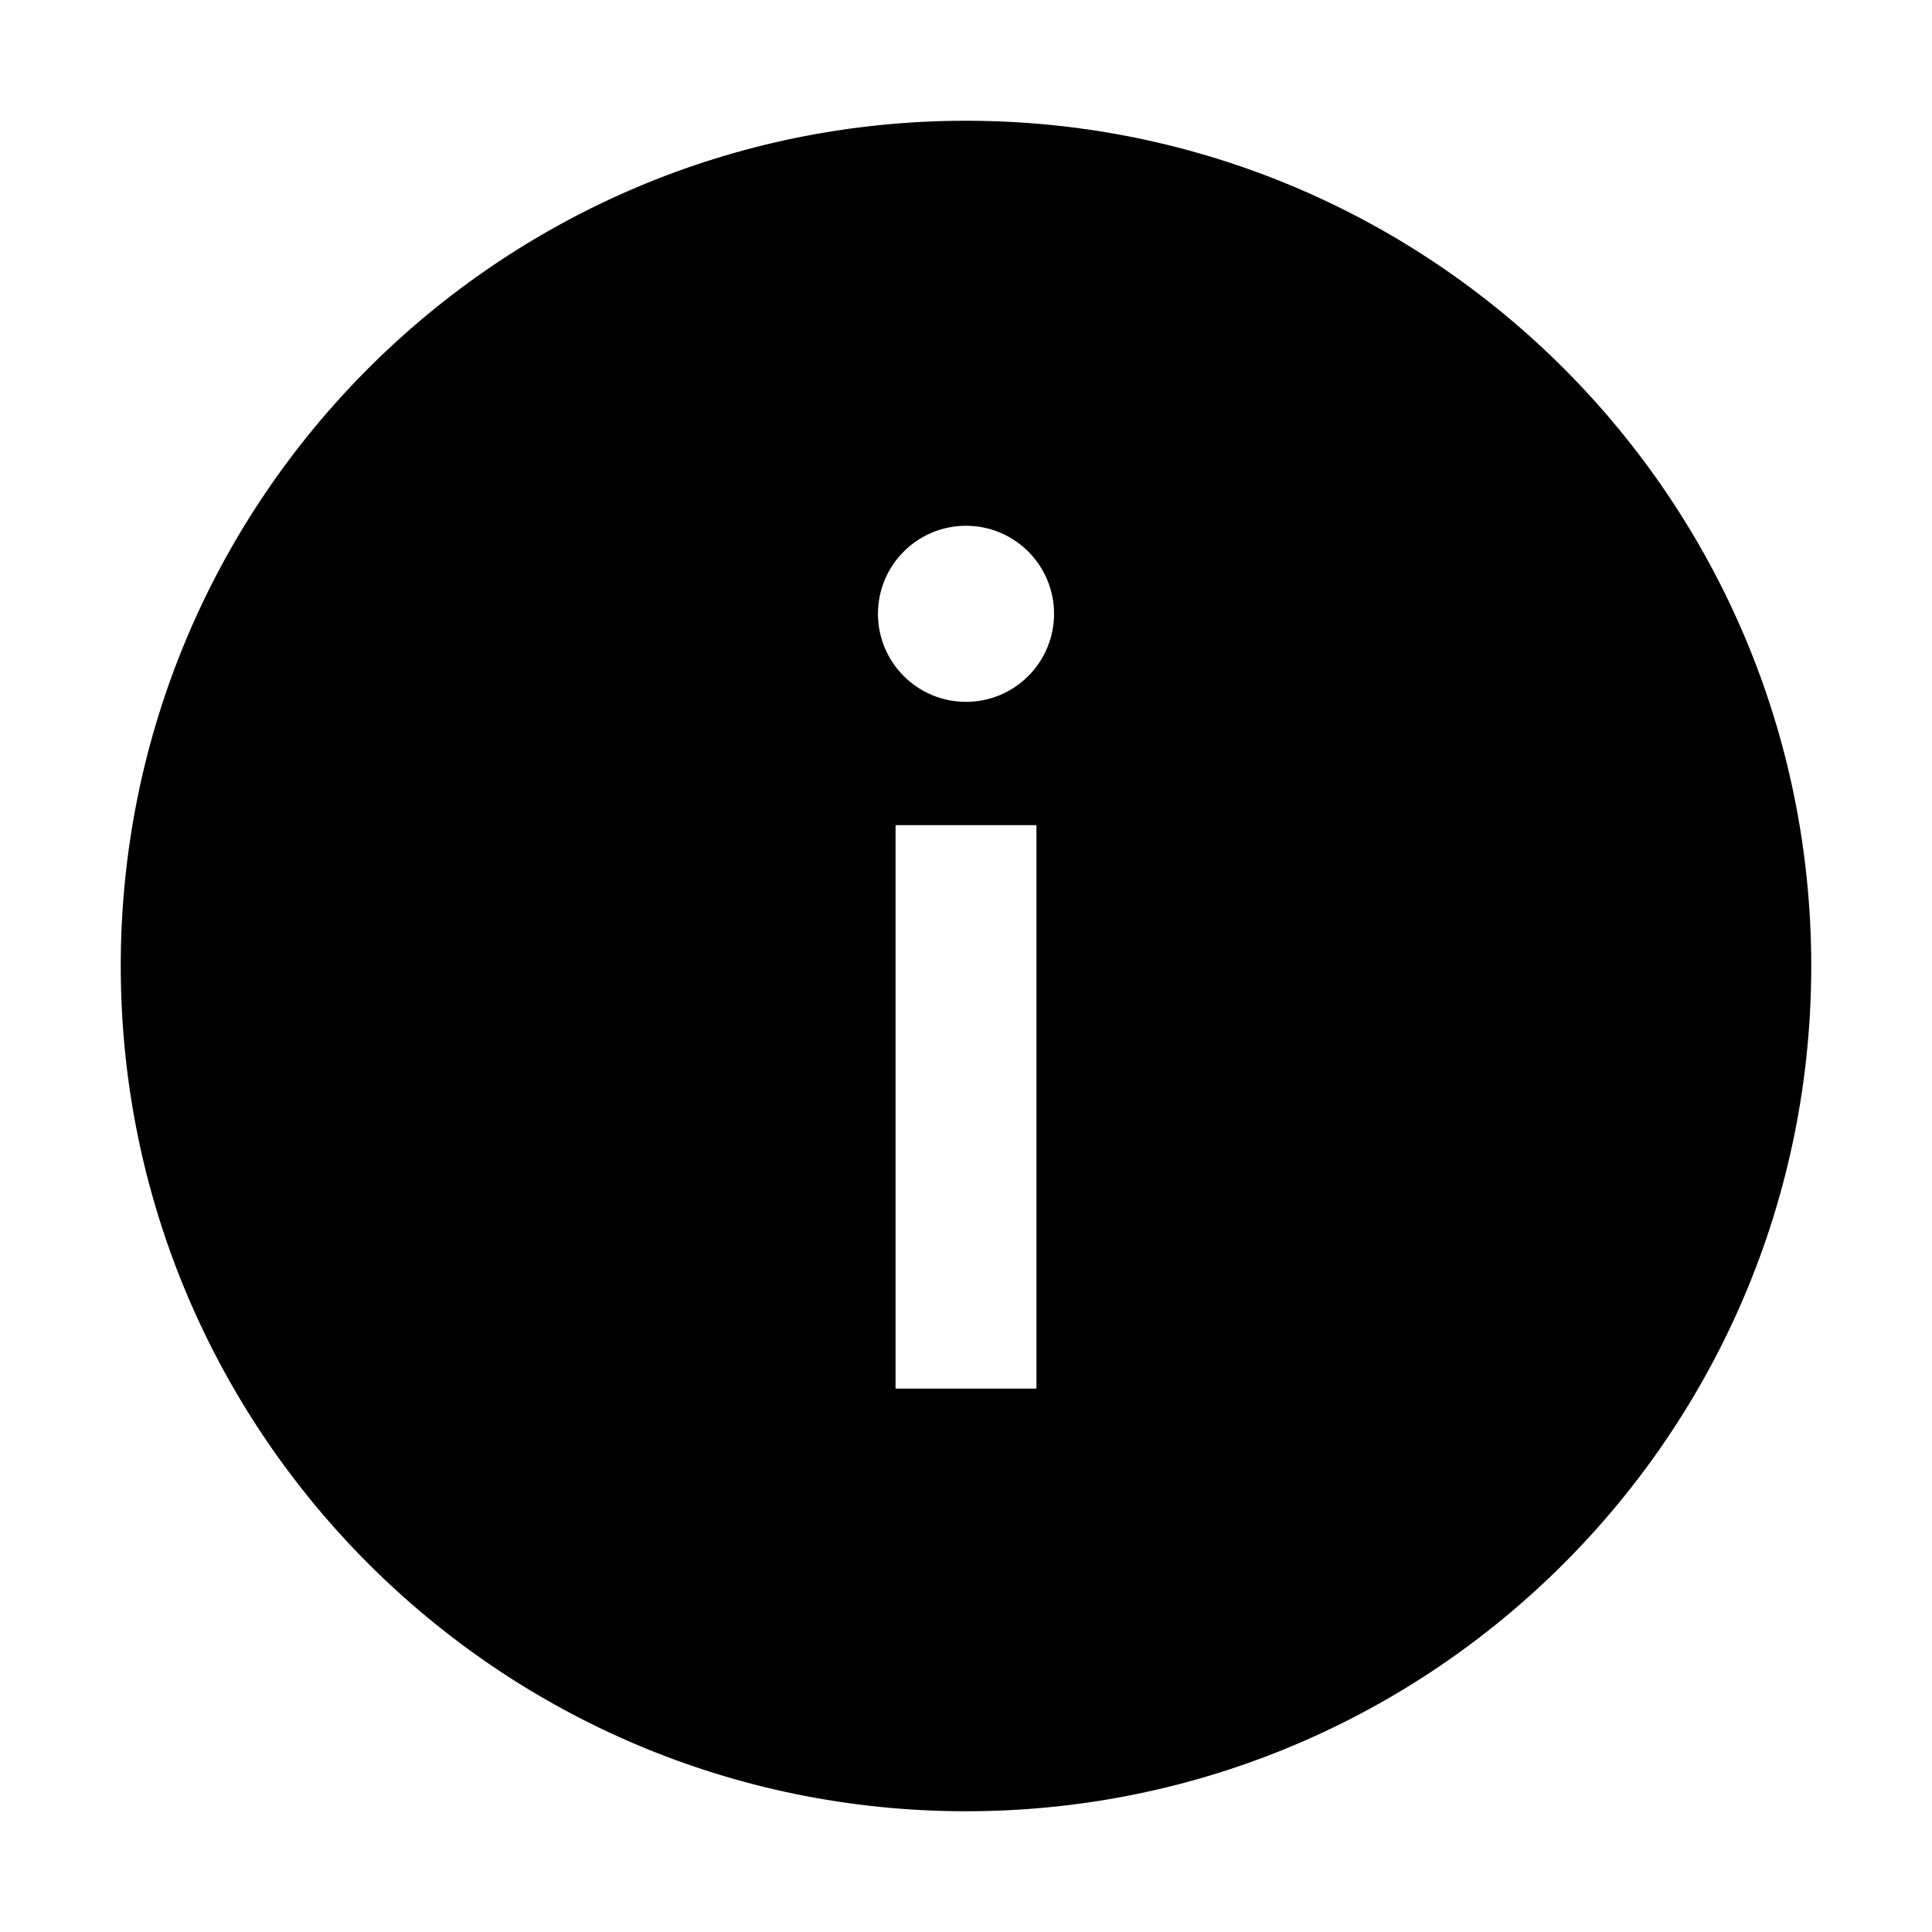
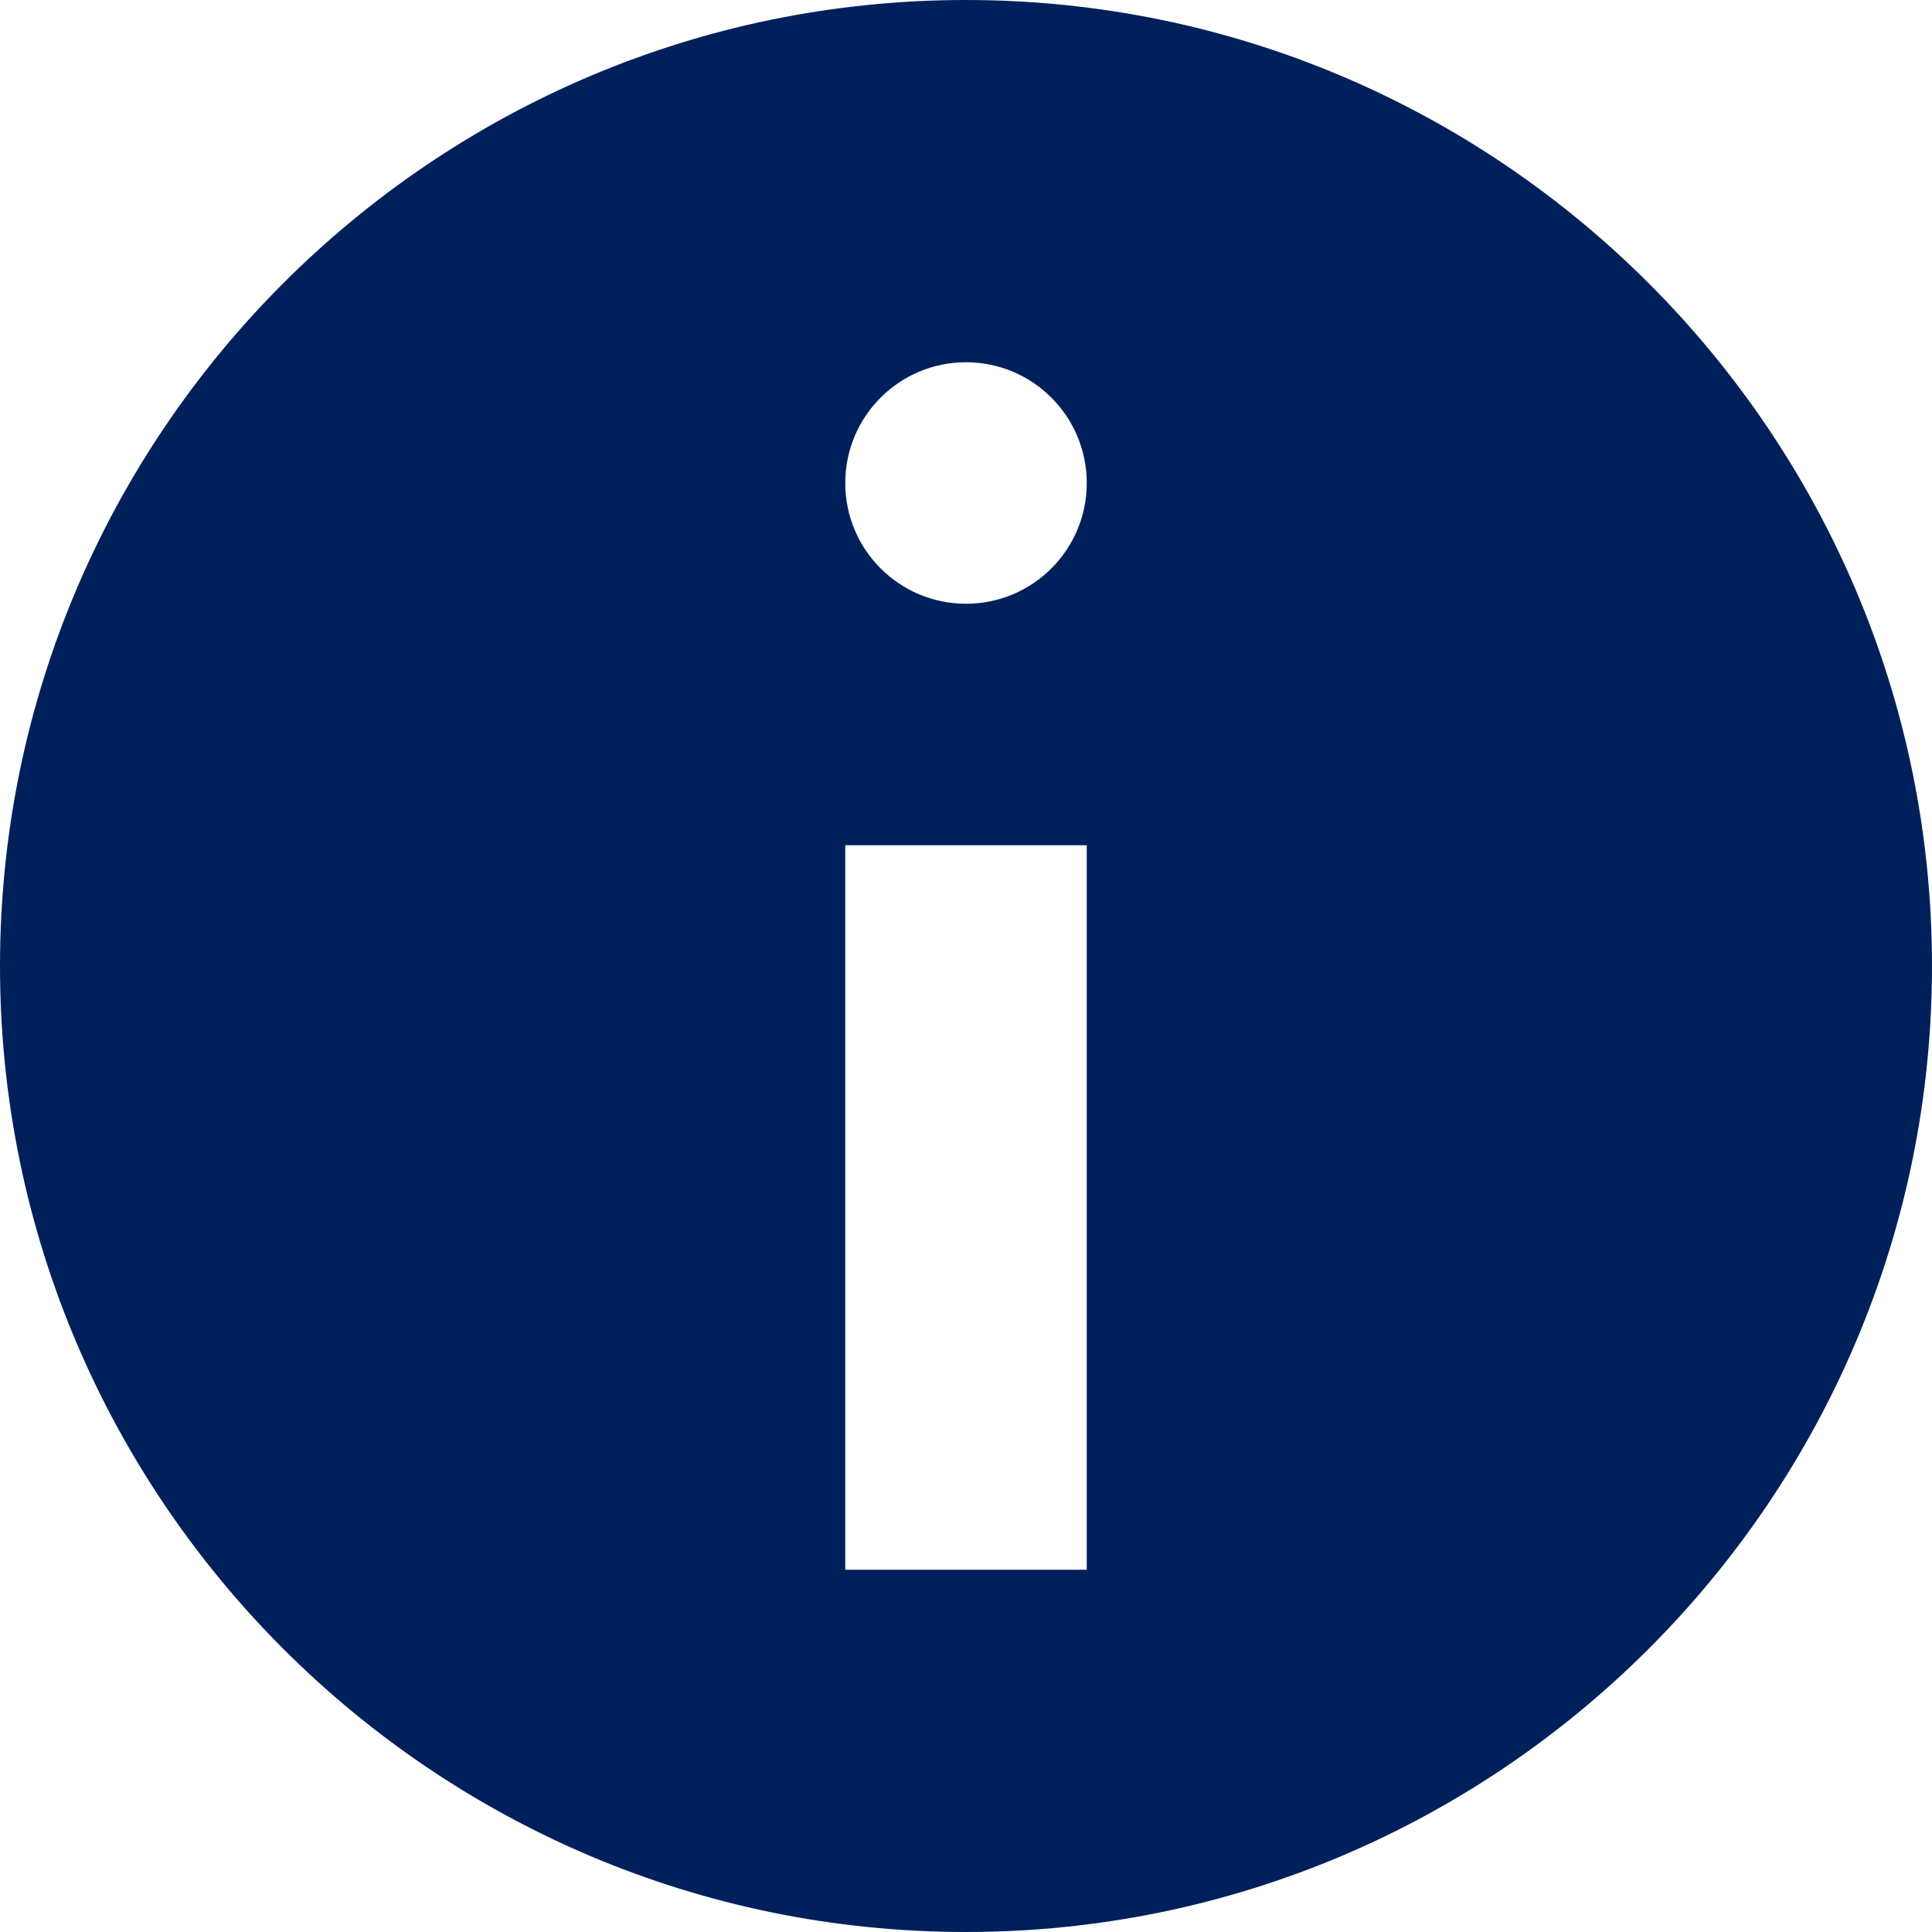
- <svg xmlns="http://www.w3.org/2000/svg" width="256px" height="256px" viewBox="0 0 256 256" version="1.1">
-   <defs />
-   <g id="Page-1" stroke="none" stroke-width="1" fill="none" fill-rule="evenodd">
-     <g id="info" fill="#000000" fill-rule="nonzero">
-       <path d="M128,240 C189.852,240 240,189.852 240,128 C240,66.148 189.852,16 128,16 C66.148,16 16,66.148 16,128 C16,189.852 66.148,240 128,240 Z M137.333,184 L118.667,184 L118.667,109.333 L137.333,109.333 L137.333,184 Z M128,69.667 C134.44,69.667 139.667,74.893 139.667,81.333 C139.667,87.773 134.44,93 128,93 C121.56,93 116.333,87.773 116.333,81.333 C116.333,74.893 121.56,69.667 128,69.667 Z" />
+ <svg xmlns="http://www.w3.org/2000/svg" width="16px" height="16px" viewBox="0 0 16 16" version="1.1">
+   <g id="Icons" stroke="none" stroke-width="1" fill="none" fill-rule="evenodd">
+     <g id="Icon/info" fill="#00205B">
+       <path d="M7,13 L9,13 L9,7 L7,7 L7,13 Z M8,3 C8.552,3 9,3.448 9,4 C9,4.553 8.552,5 8,5 C7.448,5 7,4.553 7,4 C7,3.448 7.448,3 8,3 L8,3 Z M7.999,0 C3.588,0 0,3.589 0,8 C0,12.412 3.588,16 7.999,16 C12.411,16 16,12.412 16,8 C16,3.589 12.411,0 7.999,0 L7.999,0 Z" id="Icon-Color" />
    </g>
  </g>
</svg>
